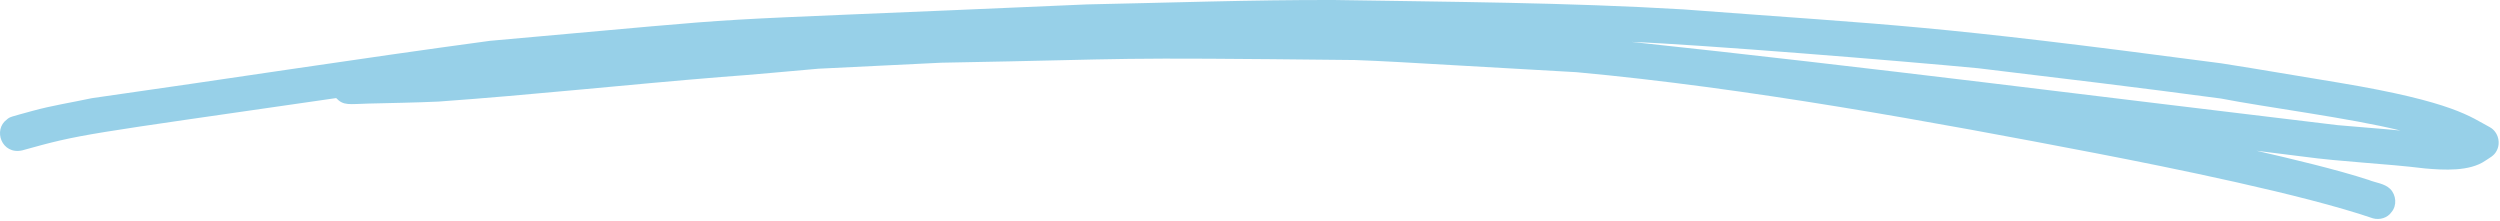
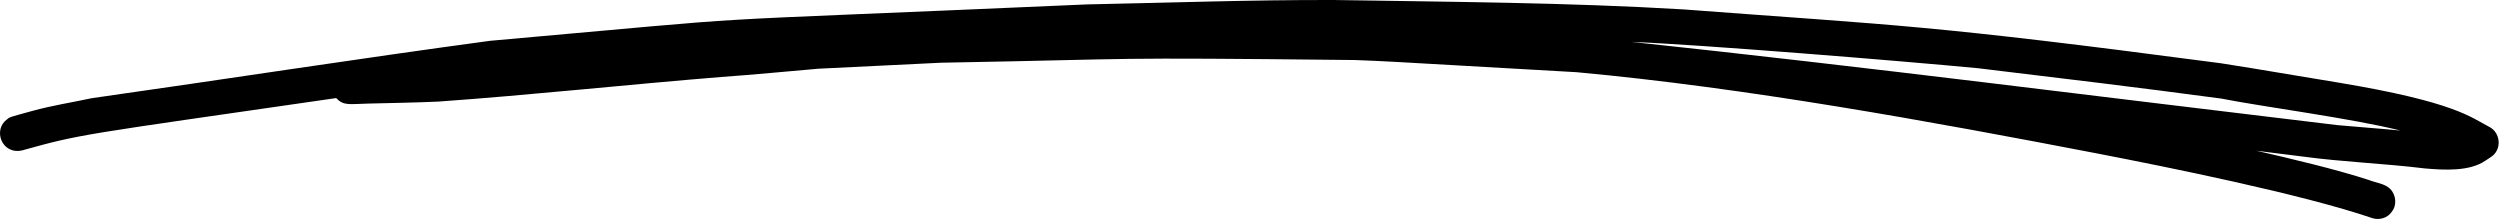
<svg xmlns="http://www.w3.org/2000/svg" viewBox="0 0 1418 125">
-   <path d="M1412.29 72.17c-11.04-5.78-20.07-14.33-85.46-25.24-22.37-3.63-44.69-7.56-67.07-11.04-167.11-22.06-181.65-21.24-304.94-30.56C888.78 1.39 822.57 1.1 756.44 0c-46.63-.11-93.27 1.56-139.89 2.5C365.5 13.55 452.86 7.68 277.94 23.15 202.57 33.32 127.38 45.01 52.07 55.69c-11.23 2.41-22.63 4.17-33.71 7.22C6.1 66.33 5.64 66.19 3.89 67.79c-7.99 5.78-2.98 20.14 8.72 17.5 33.99-9.47 32.28-8.57 178.06-29.66 4.26 4.48 7.29 3.38 18.42 3.11 13.19-.32 26.38-.53 39.56-1.12 53.51-3.81 106.88-9.62 160.36-13.95 18.41-1.3 36.8-3.12 55.21-4.7 23.21-1.16 46.43-2.29 69.65-3.4 120.28-2.16 85.46-3.13 234.65-1.52 23.42.99 1.57-.18 125.72 6.9 96.61 8.88 200.92 27.94 295.42 46.12 40.87 7.91 116.67 23.2 156.31 36.78 3.81 1.05 8.28-.27 10.51-3.58 3.17-3.72 2.66-9.7-.78-13.13-3.25-3.12-8.14-3.44-12.18-5.08-17.89-5.85-44.19-12.09-63.67-16.56l26.16 3.28c23.02 3.13 46.28 3.92 69.34 6.75 10.8.96 25.43 1.81 34.34-4.39 2.26-1.54 4.86-2.75 6.21-5.27 2.76-4.59 1.13-11.06-3.59-13.68ZM925.4 23.77c37.64 1.4 153.99 10.85 196.64 14.94 45.95 5.51 91.89 11.03 137.76 17.19 24.25 4.77 74.13 11.21 101.72 18.14-11.87-1.15-23.77-1.97-35.65-3.06-133.46-15.9-266.8-33.02-400.47-47.21Z" fill="#97D0E8" />
+   <path d="M1412.29 72.17c-11.04-5.78-20.07-14.33-85.46-25.24-22.37-3.63-44.69-7.56-67.07-11.04-167.11-22.06-181.65-21.24-304.94-30.56C888.78 1.39 822.57 1.1 756.44 0c-46.63-.11-93.27 1.56-139.89 2.5C365.5 13.55 452.86 7.68 277.94 23.15 202.57 33.32 127.38 45.01 52.07 55.69c-11.23 2.41-22.63 4.17-33.71 7.22C6.1 66.33 5.64 66.19 3.89 67.79c-7.99 5.78-2.98 20.14 8.72 17.5 33.99-9.47 32.28-8.57 178.06-29.66 4.26 4.48 7.29 3.38 18.42 3.11 13.19-.32 26.38-.53 39.56-1.12 53.51-3.81 106.88-9.62 160.36-13.95 18.41-1.3 36.8-3.12 55.21-4.7 23.21-1.16 46.43-2.29 69.65-3.4 120.28-2.16 85.46-3.13 234.65-1.52 23.42.99 1.57-.18 125.72 6.9 96.61 8.88 200.92 27.94 295.42 46.12 40.87 7.91 116.67 23.2 156.31 36.78 3.81 1.05 8.28-.27 10.51-3.58 3.17-3.72 2.66-9.7-.78-13.13-3.25-3.12-8.14-3.44-12.18-5.08-17.89-5.85-44.19-12.09-63.67-16.56l26.16 3.28c23.02 3.13 46.28 3.92 69.34 6.75 10.8.96 25.43 1.81 34.34-4.39 2.26-1.54 4.86-2.75 6.21-5.27 2.76-4.59 1.13-11.06-3.59-13.68ZM925.4 23.77c37.64 1.4 153.99 10.85 196.64 14.94 45.95 5.51 91.89 11.03 137.76 17.19 24.25 4.77 74.13 11.21 101.72 18.14-11.87-1.15-23.77-1.97-35.65-3.06-133.46-15.9-266.8-33.02-400.47-47.21Z" />
</svg>
